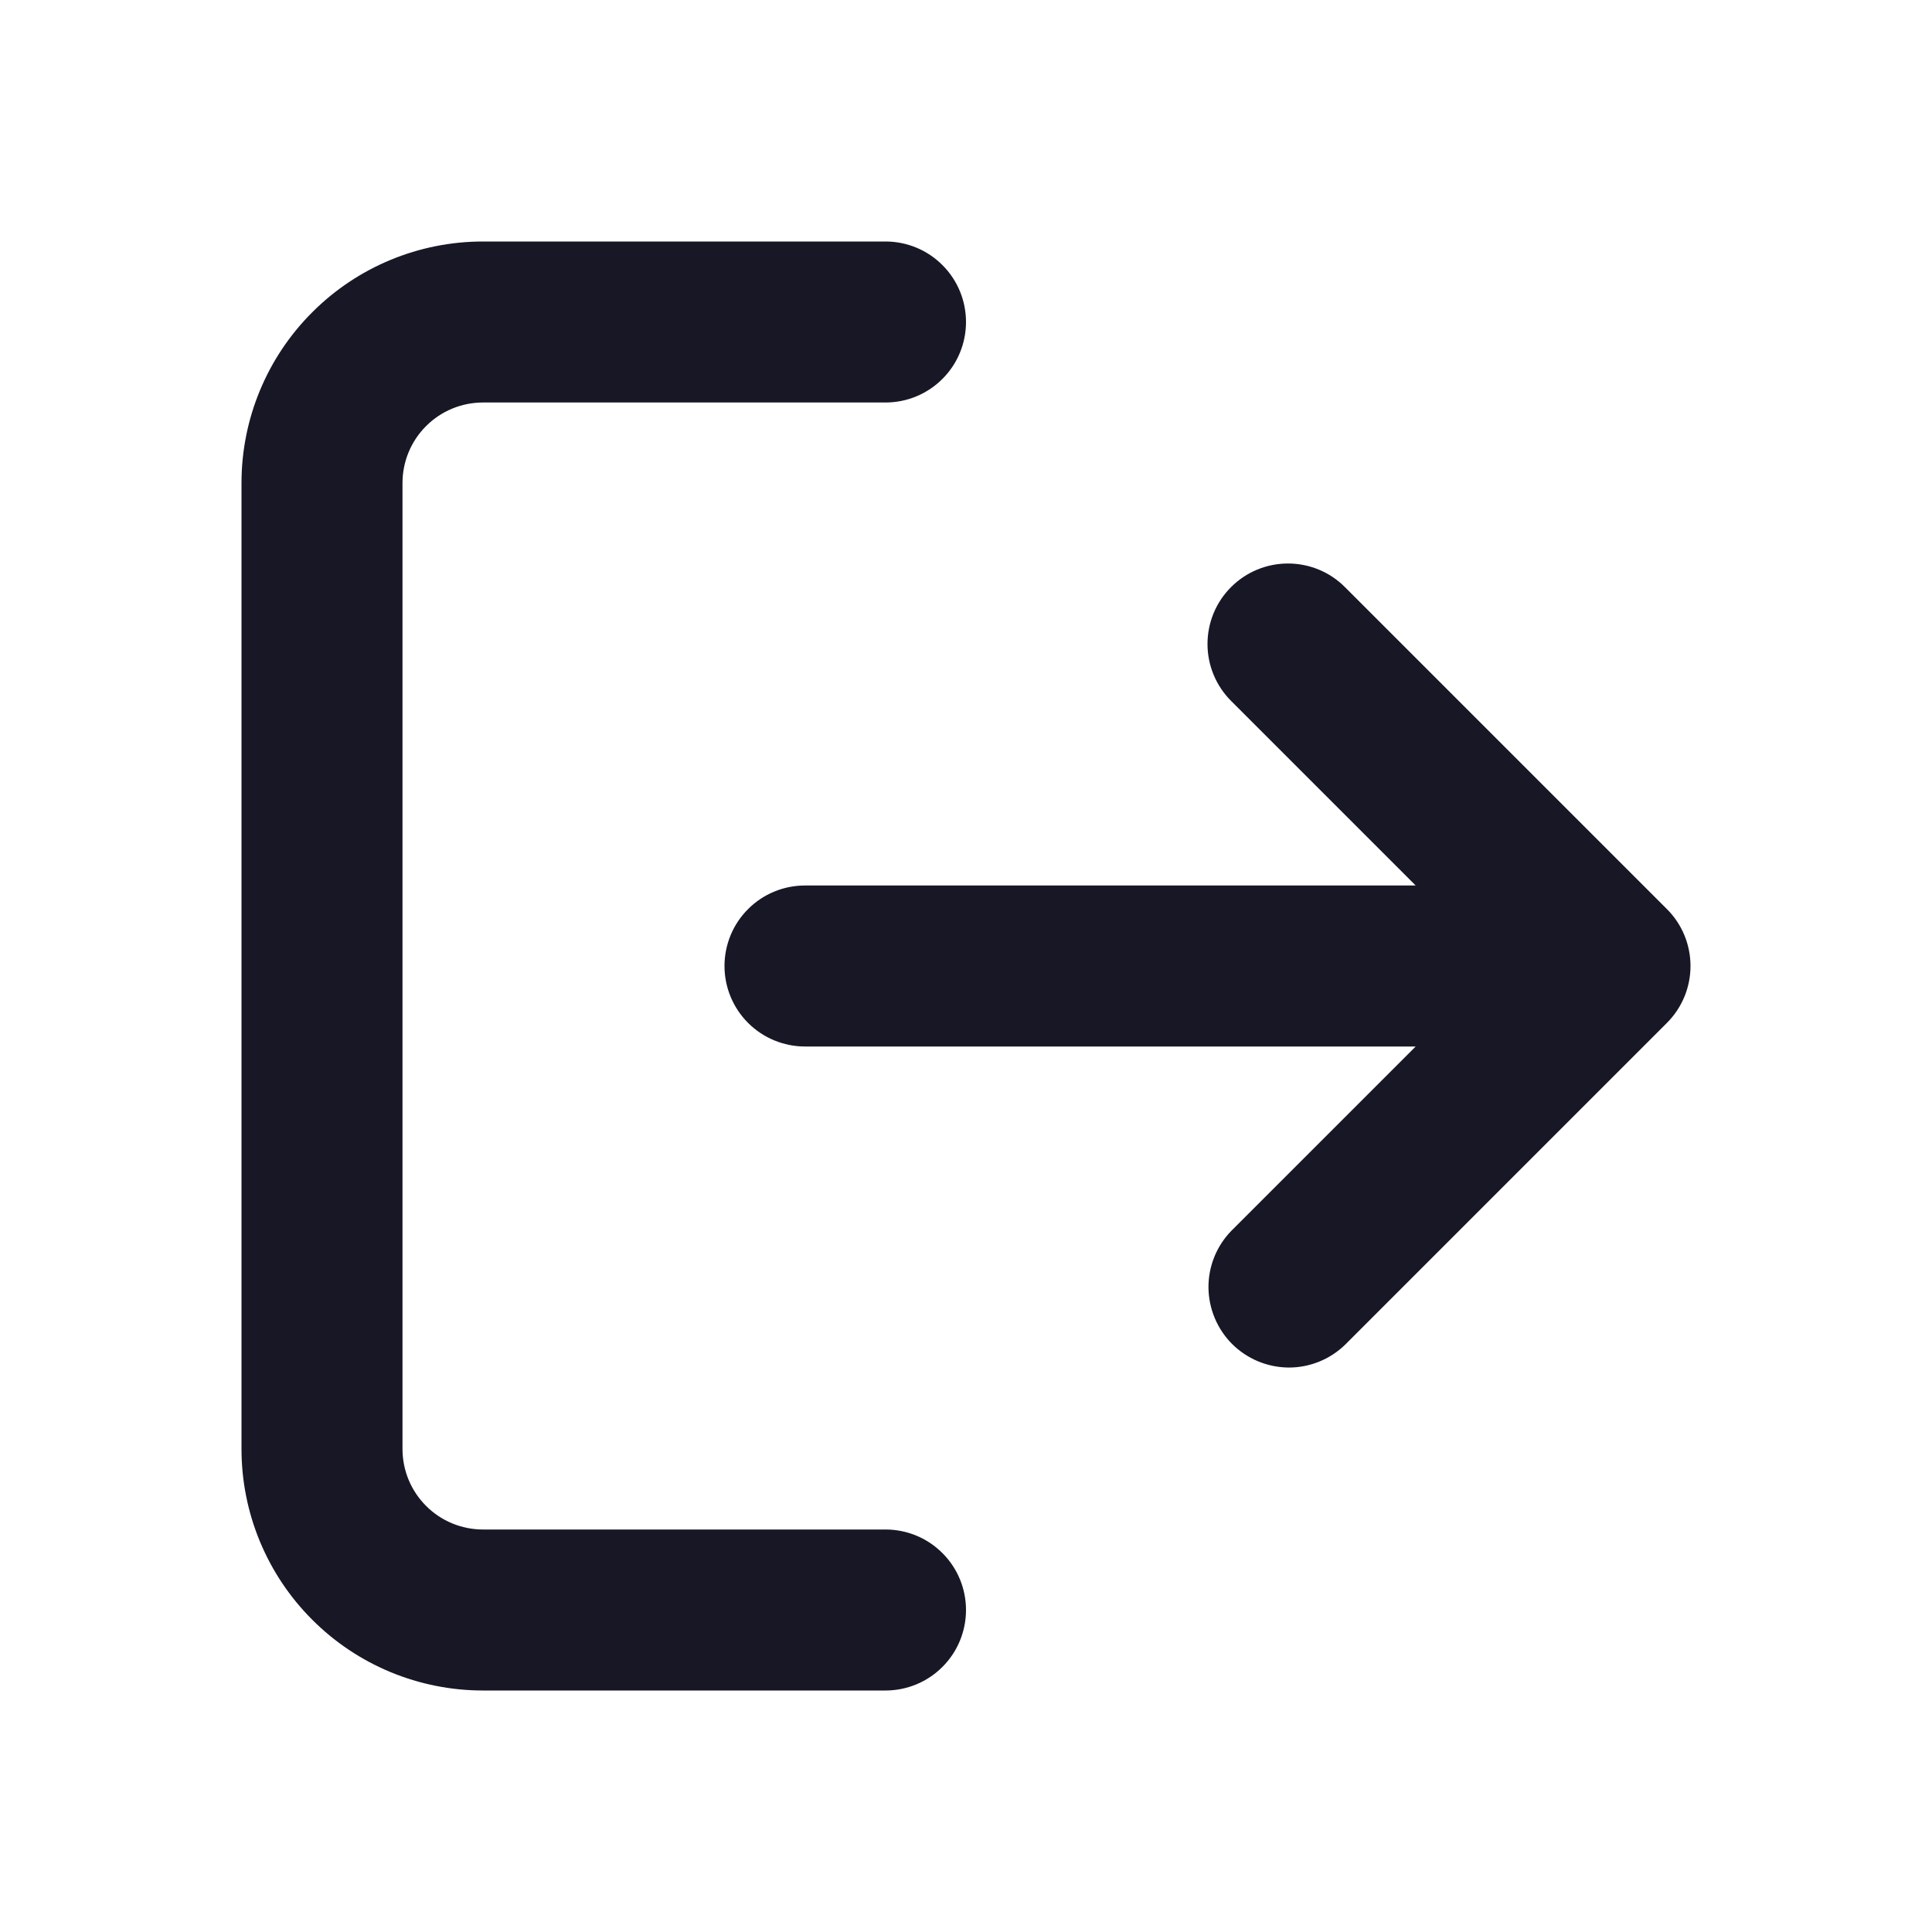
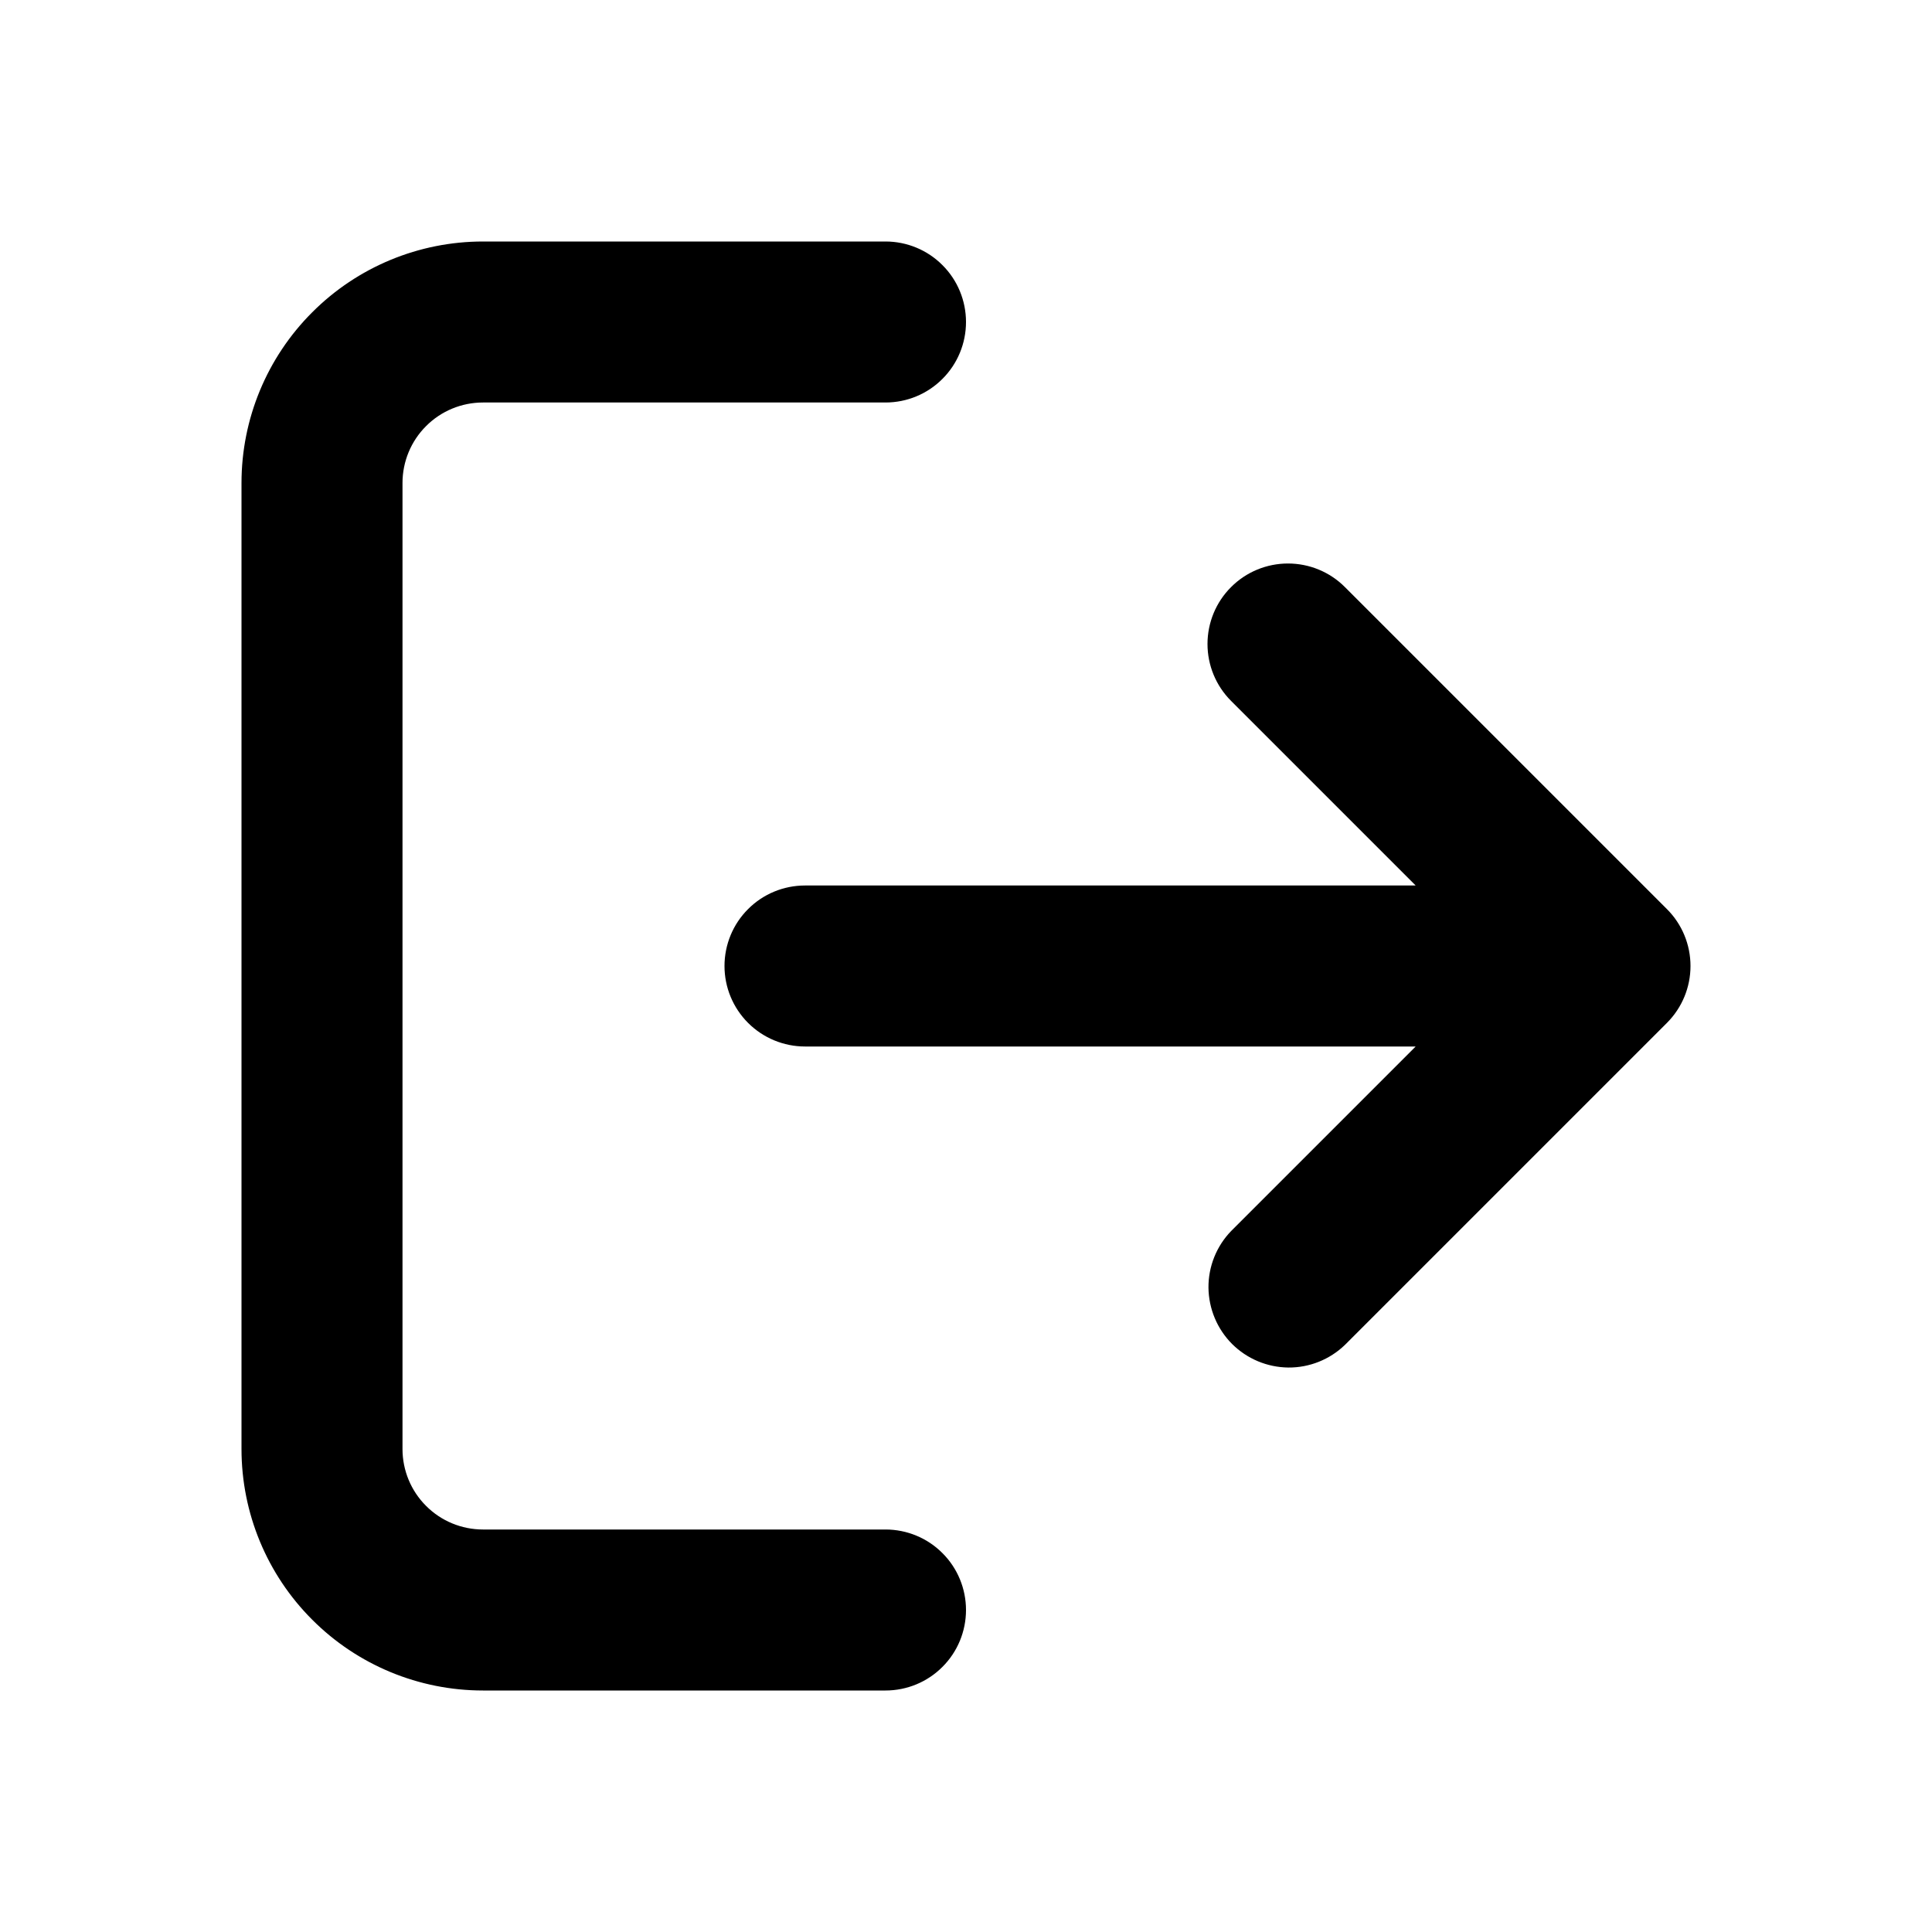
<svg xmlns="http://www.w3.org/2000/svg" width="24" height="24" viewBox="0 0 24 24" fill="none">
-   <path d="M6 3C5.204 3 4.441 3.316 3.879 3.879C3.316 4.441 3 5.204 3 6V18C3 18.796 3.316 19.559 3.879 20.121C4.441 20.684 5.204 21 6 21H11C11.265 21 11.52 20.895 11.707 20.707C11.895 20.52 12 20.265 12 20C12 19.735 11.895 19.48 11.707 19.293C11.52 19.105 11.265 19 11 19H6C5.735 19 5.48 18.895 5.293 18.707C5.105 18.52 5 18.265 5 18V6C5 5.735 5.105 5.48 5.293 5.293C5.48 5.105 5.735 5 6 5H11C11.265 5 11.52 4.895 11.707 4.707C11.895 4.52 12 4.265 12 4C12 3.735 11.895 3.48 11.707 3.293C11.52 3.105 11.265 3 11 3H6Z" fill="#171725" />
-   <path d="M15.293 7.293C15.48 7.105 15.735 7 16 7C16.265 7 16.52 7.105 16.707 7.293L20.707 11.293C20.895 11.48 21 11.735 21 12C21 12.265 20.895 12.519 20.707 12.707L16.707 16.707C16.518 16.889 16.266 16.99 16.004 16.988C15.741 16.985 15.491 16.88 15.305 16.695C15.12 16.509 15.015 16.258 15.012 15.996C15.01 15.734 15.111 15.481 15.293 15.293L17.586 13H10C9.735 13 9.48 12.894 9.293 12.707C9.105 12.519 9 12.265 9 12C9 11.735 9.105 11.48 9.293 11.293C9.48 11.105 9.735 11 10 11H17.586L15.293 8.707C15.105 8.519 15 8.265 15 8C15 7.735 15.105 7.48 15.293 7.293Z" fill="#171725" />
+   <path d="M6 3C5.204 3 4.441 3.316 3.879 3.879C3.316 4.441 3 5.204 3 6V18C3 18.796 3.316 19.559 3.879 20.121C4.441 20.684 5.204 21 6 21H11C11.265 21 11.52 20.895 11.707 20.707C11.895 20.52 12 20.265 12 20C12 19.735 11.895 19.48 11.707 19.293C11.52 19.105 11.265 19 11 19H6C5.735 19 5.48 18.895 5.293 18.707C5.105 18.52 5 18.265 5 18V6C5 5.735 5.105 5.48 5.293 5.293C5.48 5.105 5.735 5 6 5H11C11.265 5 11.52 4.895 11.707 4.707C11.895 4.52 12 4.265 12 4C12 3.735 11.895 3.48 11.707 3.293C11.52 3.105 11.265 3 11 3H6Z" fill="currentColor" />
+   <path d="M15.293 7.293C15.48 7.105 15.735 7 16 7C16.265 7 16.52 7.105 16.707 7.293L20.707 11.293C20.895 11.48 21 11.735 21 12C21 12.265 20.895 12.519 20.707 12.707L16.707 16.707C16.518 16.889 16.266 16.99 16.004 16.988C15.741 16.985 15.491 16.88 15.305 16.695C15.12 16.509 15.015 16.258 15.012 15.996C15.01 15.734 15.111 15.481 15.293 15.293L17.586 13H10C9.735 13 9.48 12.894 9.293 12.707C9.105 12.519 9 12.265 9 12C9 11.735 9.105 11.48 9.293 11.293C9.48 11.105 9.735 11 10 11H17.586L15.293 8.707C15.105 8.519 15 8.265 15 8C15 7.735 15.105 7.48 15.293 7.293Z" fill="currentColor" />
</svg>
